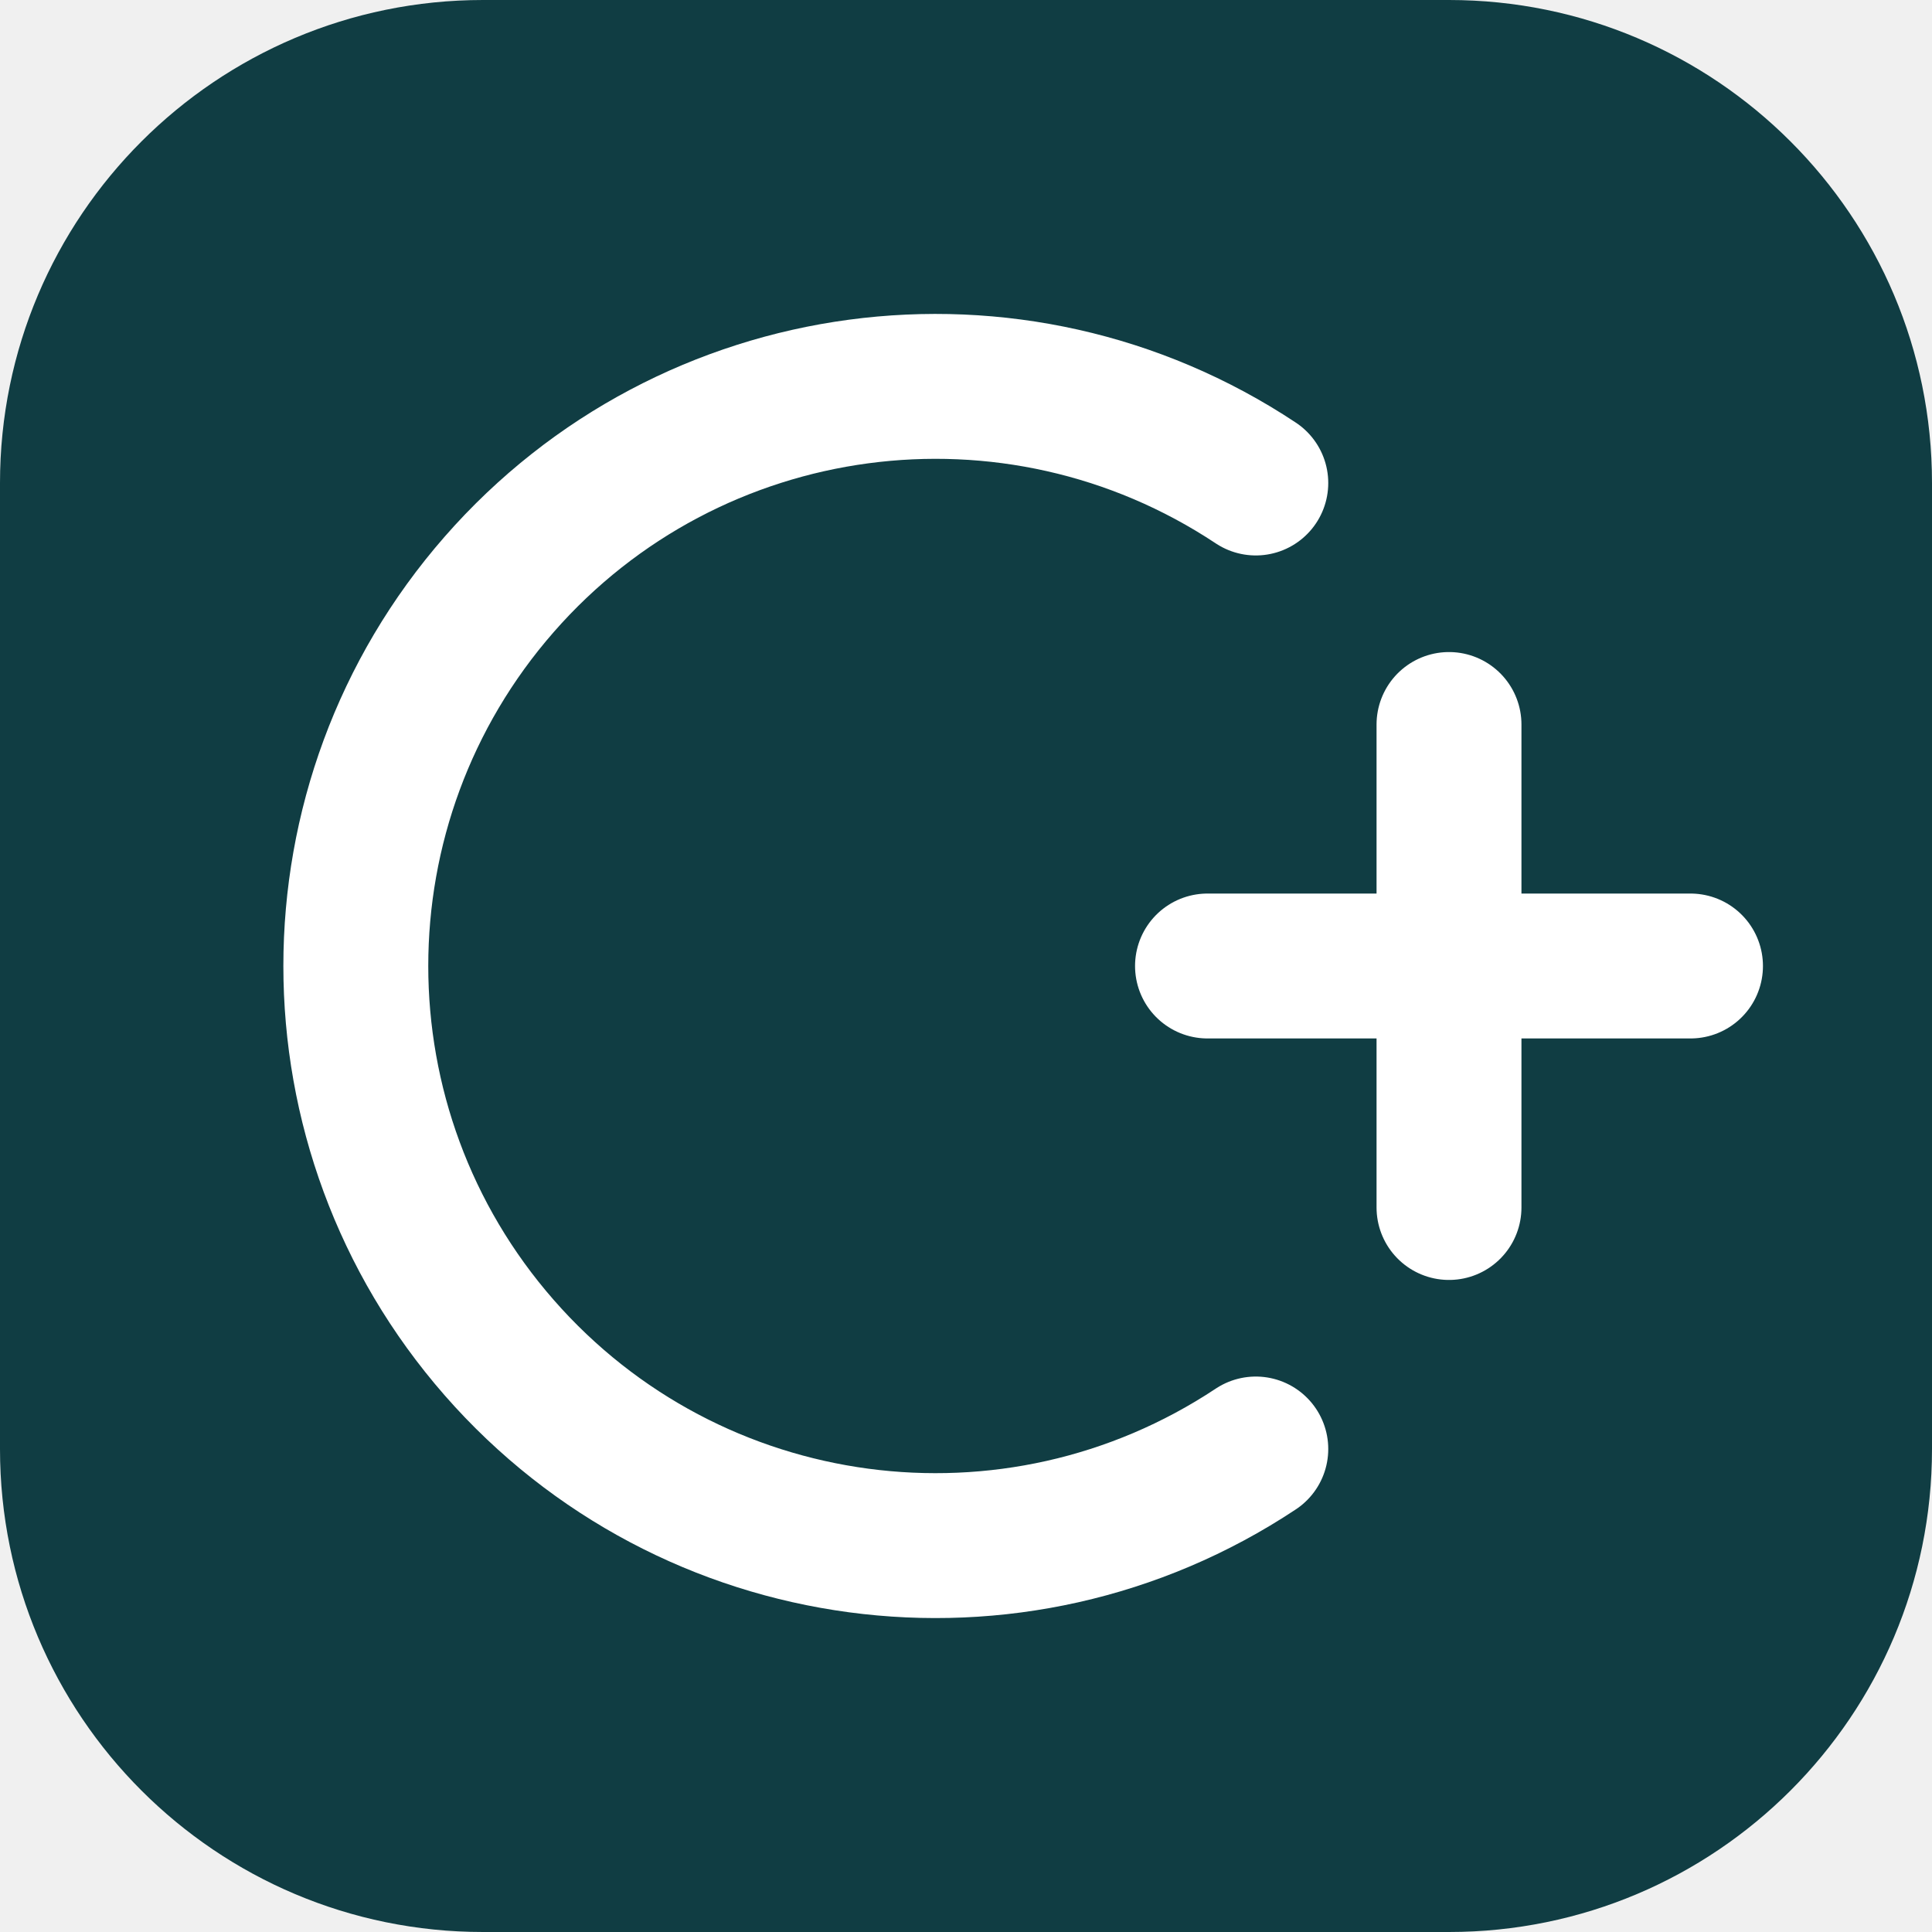
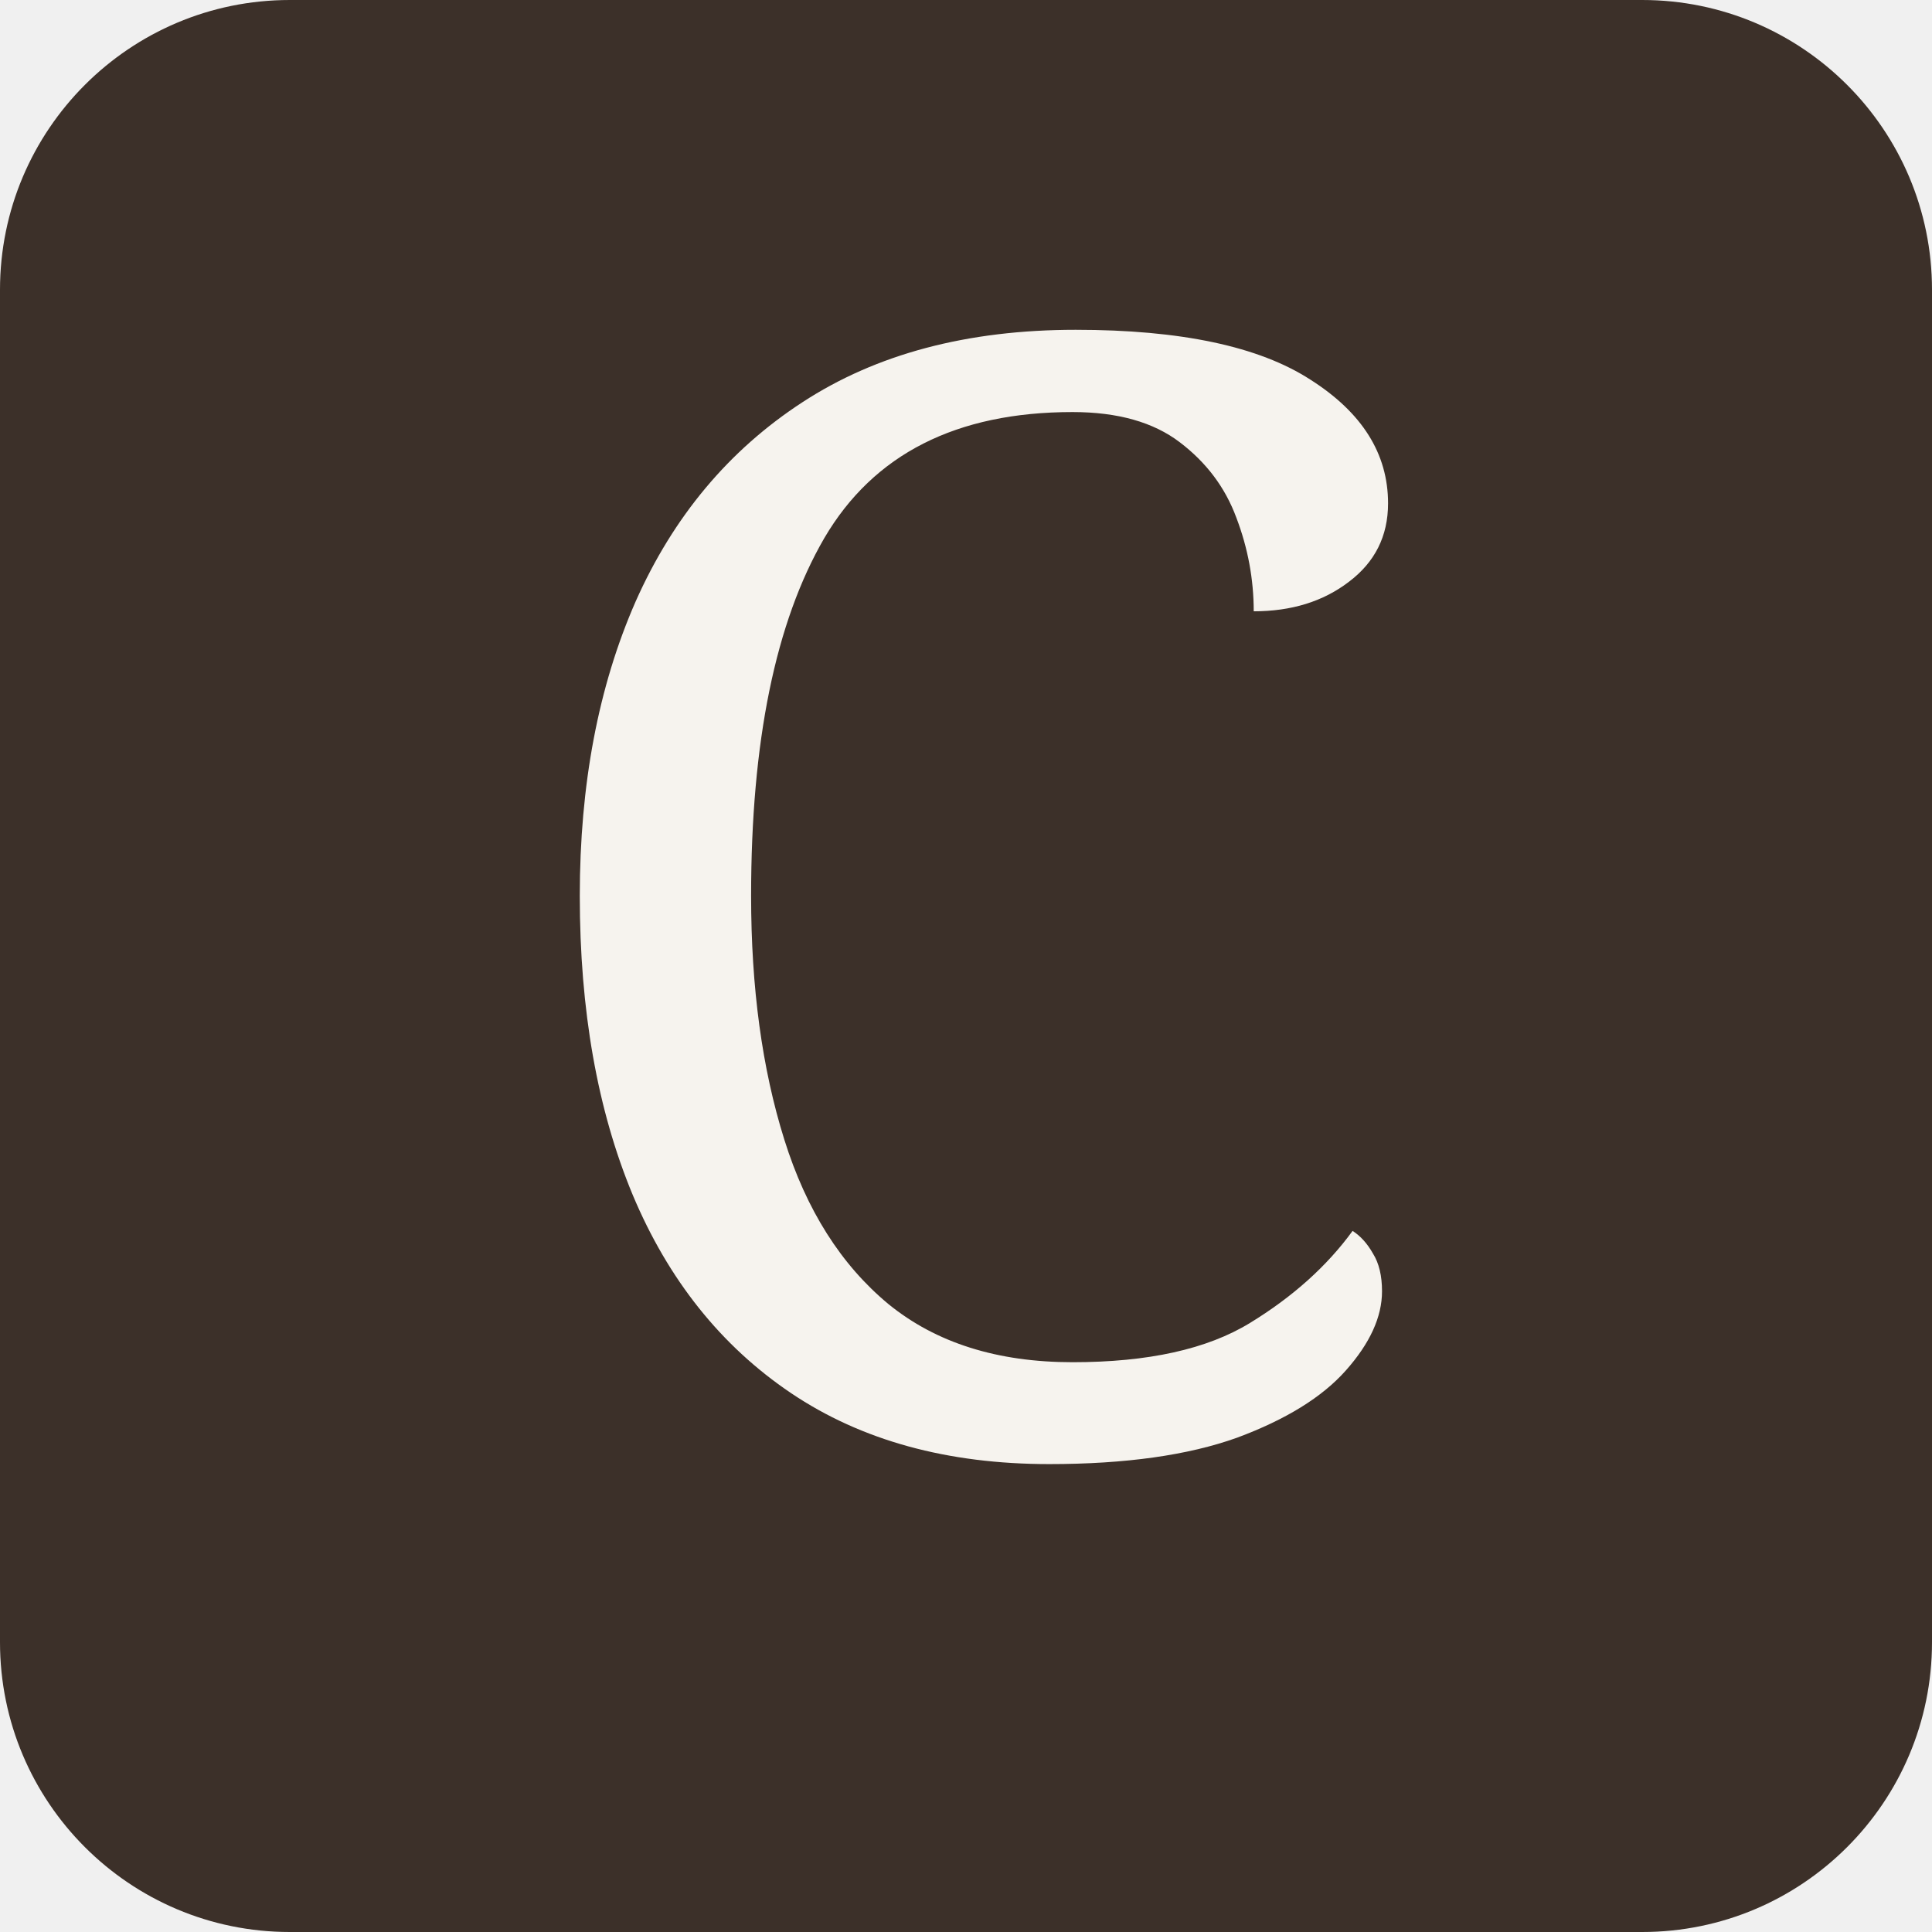
<svg xmlns="http://www.w3.org/2000/svg" viewBox="0 0 40 40">
-   <rect width="40" height="40" rx="10" fill="#103d43" />
-   <path d="M26 10a12 12 0 1 0 0 20M25 20h10M30 15v10" fill="none" stroke="#fff" stroke-width="3" stroke-linecap="round" />
+   <rect width="40" height="40" rx="6" fill="#3c3029" />
+   <text x="20" y="30" text-anchor="middle" font-family="Georgia,serif" font-size="32" fill="#f6f3ee">C</text>
</svg>
